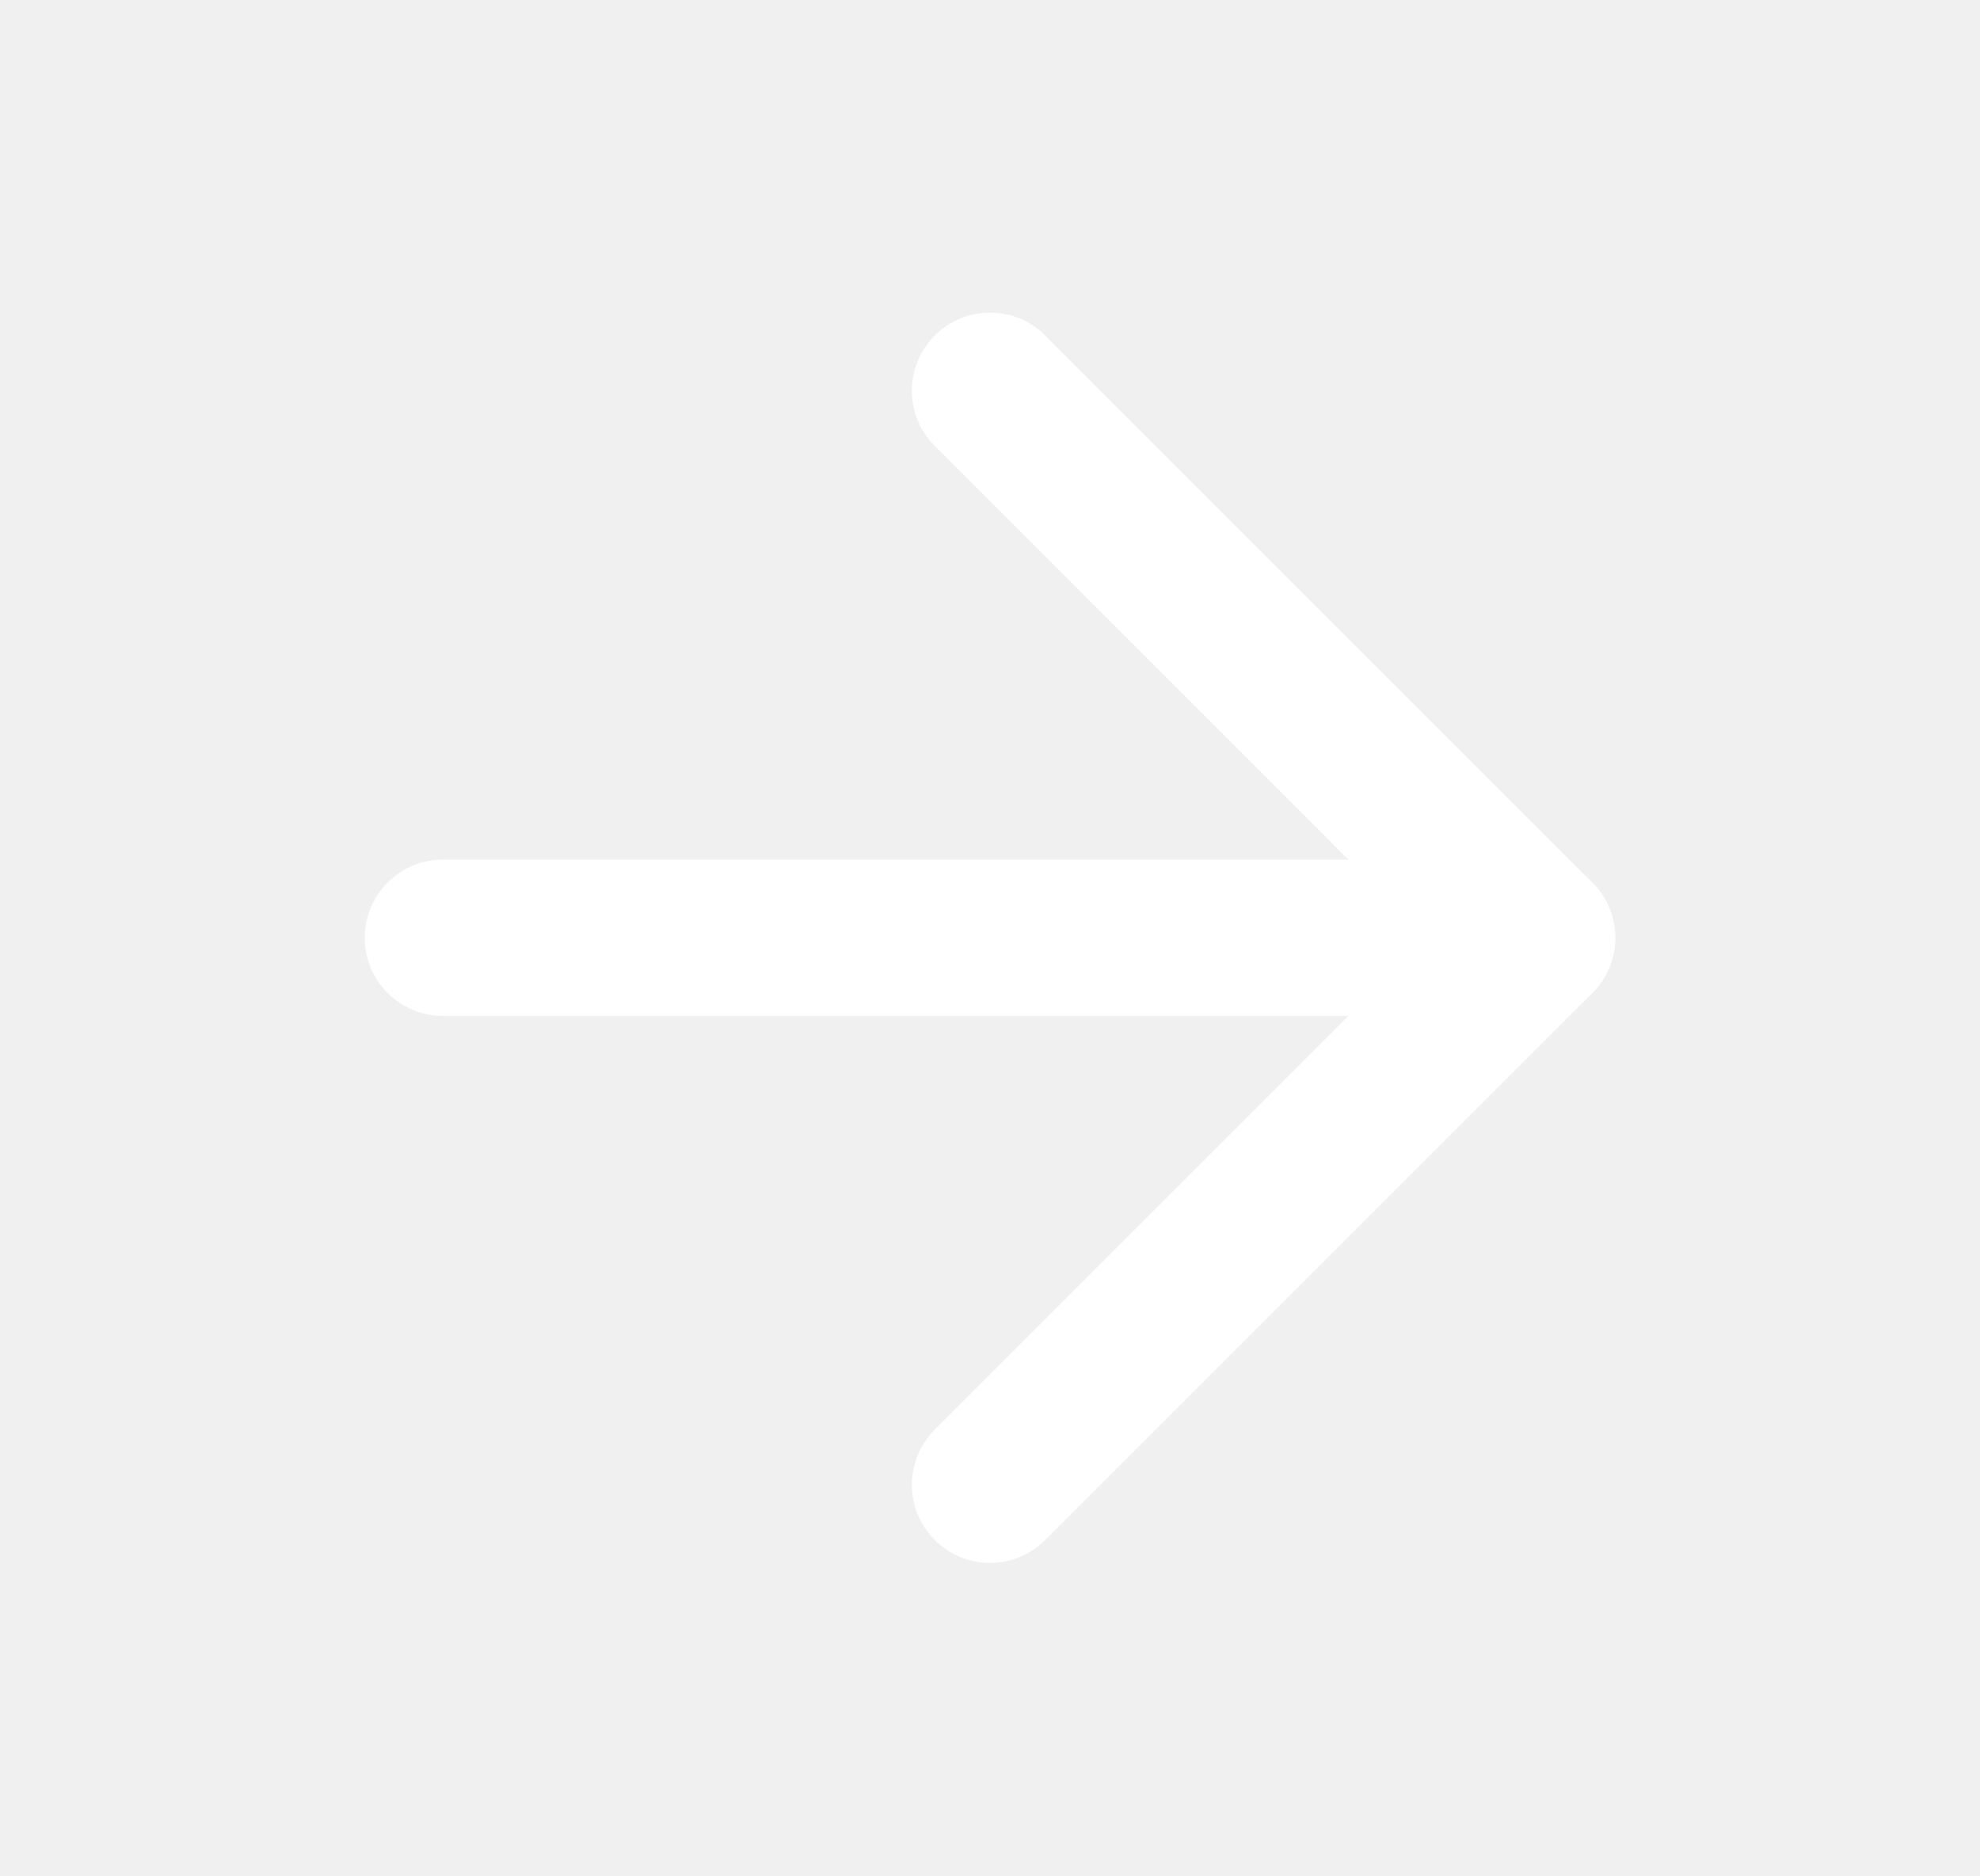
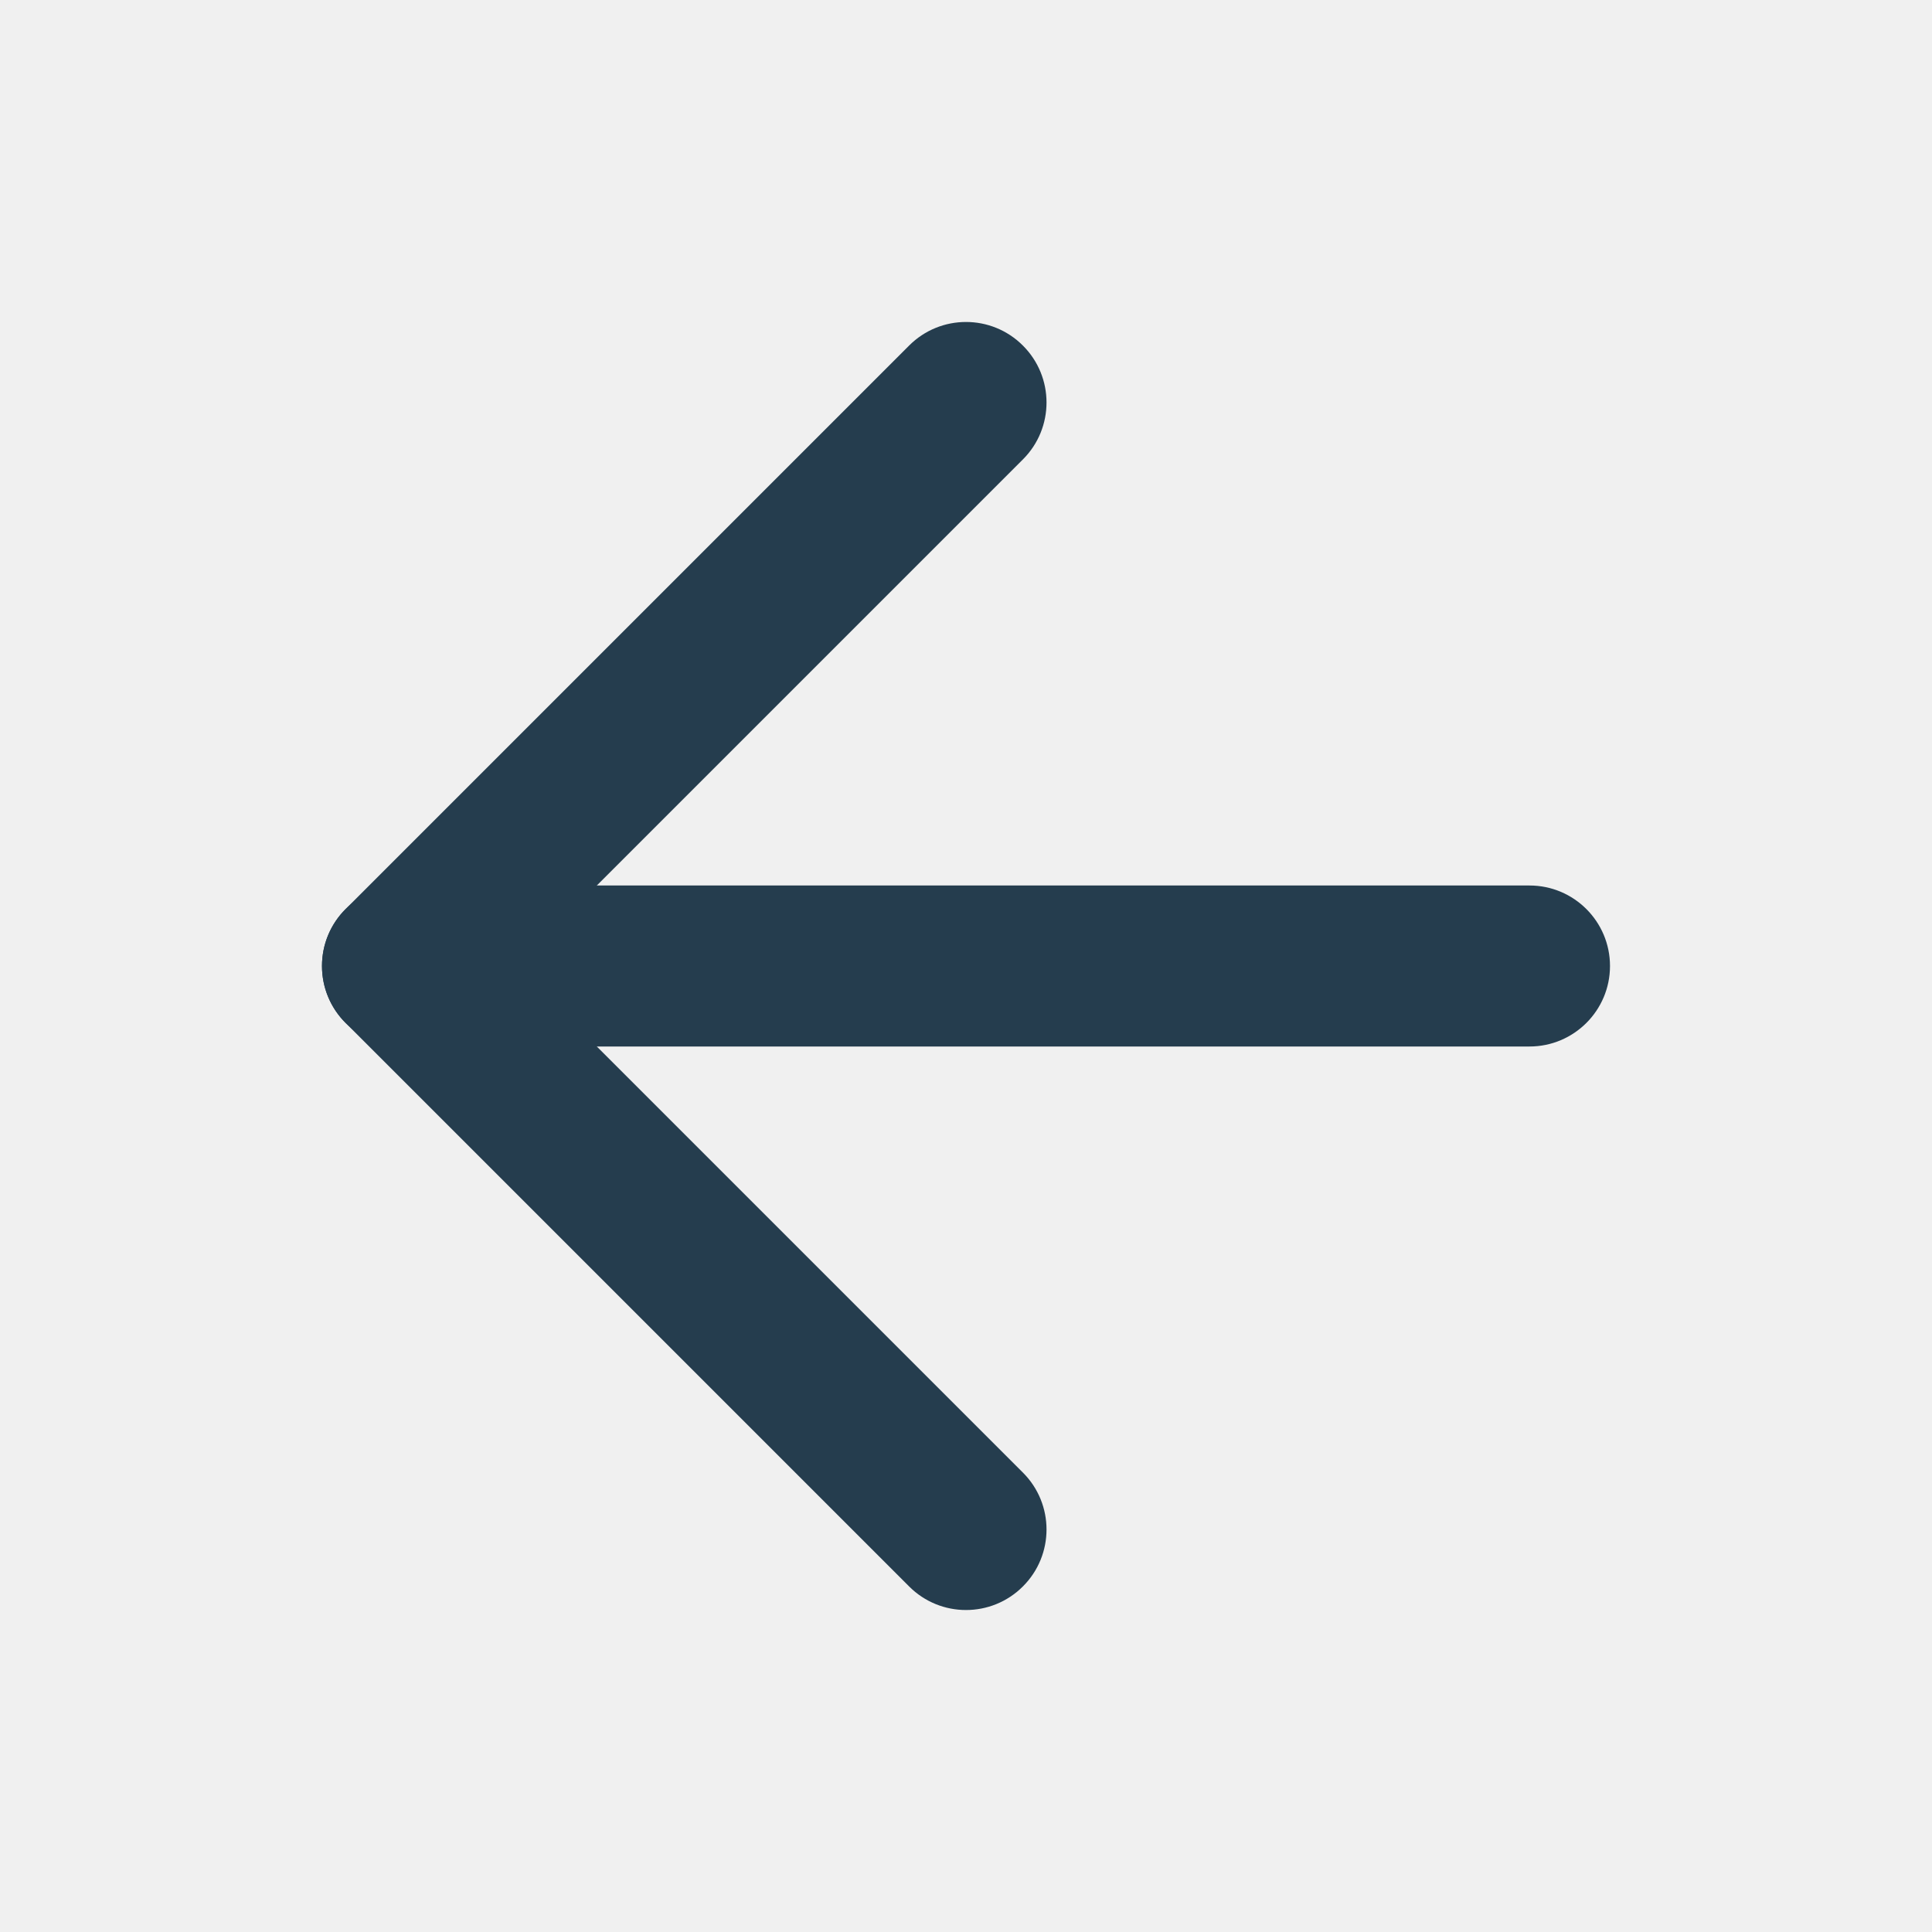
- <svg xmlns="http://www.w3.org/2000/svg" width="19" height="18" viewBox="0 0 19 18" fill="none">
-   <path fill-rule="evenodd" clip-rule="evenodd" d="M3.5 9C3.5 8.586 3.836 8.25 4.25 8.25H14.75C15.164 8.25 15.5 8.586 15.5 9C15.5 9.414 15.164 9.75 14.75 9.75H4.25C3.836 9.75 3.5 9.414 3.5 9Z" fill="white" />
-   <path fill-rule="evenodd" clip-rule="evenodd" d="M8.97 3.22C9.263 2.927 9.737 2.927 10.03 3.22L15.28 8.47C15.573 8.763 15.573 9.237 15.28 9.53L10.03 14.78C9.737 15.073 9.263 15.073 8.97 14.78C8.677 14.487 8.677 14.013 8.97 13.72L13.689 9L8.97 4.28C8.677 3.987 8.677 3.513 8.97 3.22Z" fill="white" />
+ <svg xmlns="http://www.w3.org/2000/svg" width="24" height="24" viewBox="0 0 24 24" fill="none">
+   <path fill-rule="evenodd" clip-rule="evenodd" d="M20 12C20 12.552 19.552 13 19 13L5 13C4.448 13 4 12.552 4 12C4 11.448 4.448 11 5 11L19 11C19.552 11 20 11.448 20 12Z" fill="#253D4E" />
+   <path fill-rule="evenodd" clip-rule="evenodd" d="M12.707 19.707C12.317 20.098 11.683 20.098 11.293 19.707L4.293 12.707C3.902 12.317 3.902 11.683 4.293 11.293L11.293 4.293C11.683 3.902 12.317 3.902 12.707 4.293C13.098 4.683 13.098 5.317 12.707 5.707L6.414 12L12.707 18.293C13.098 18.683 13.098 19.317 12.707 19.707Z" fill="#253D4E" />
</svg>
